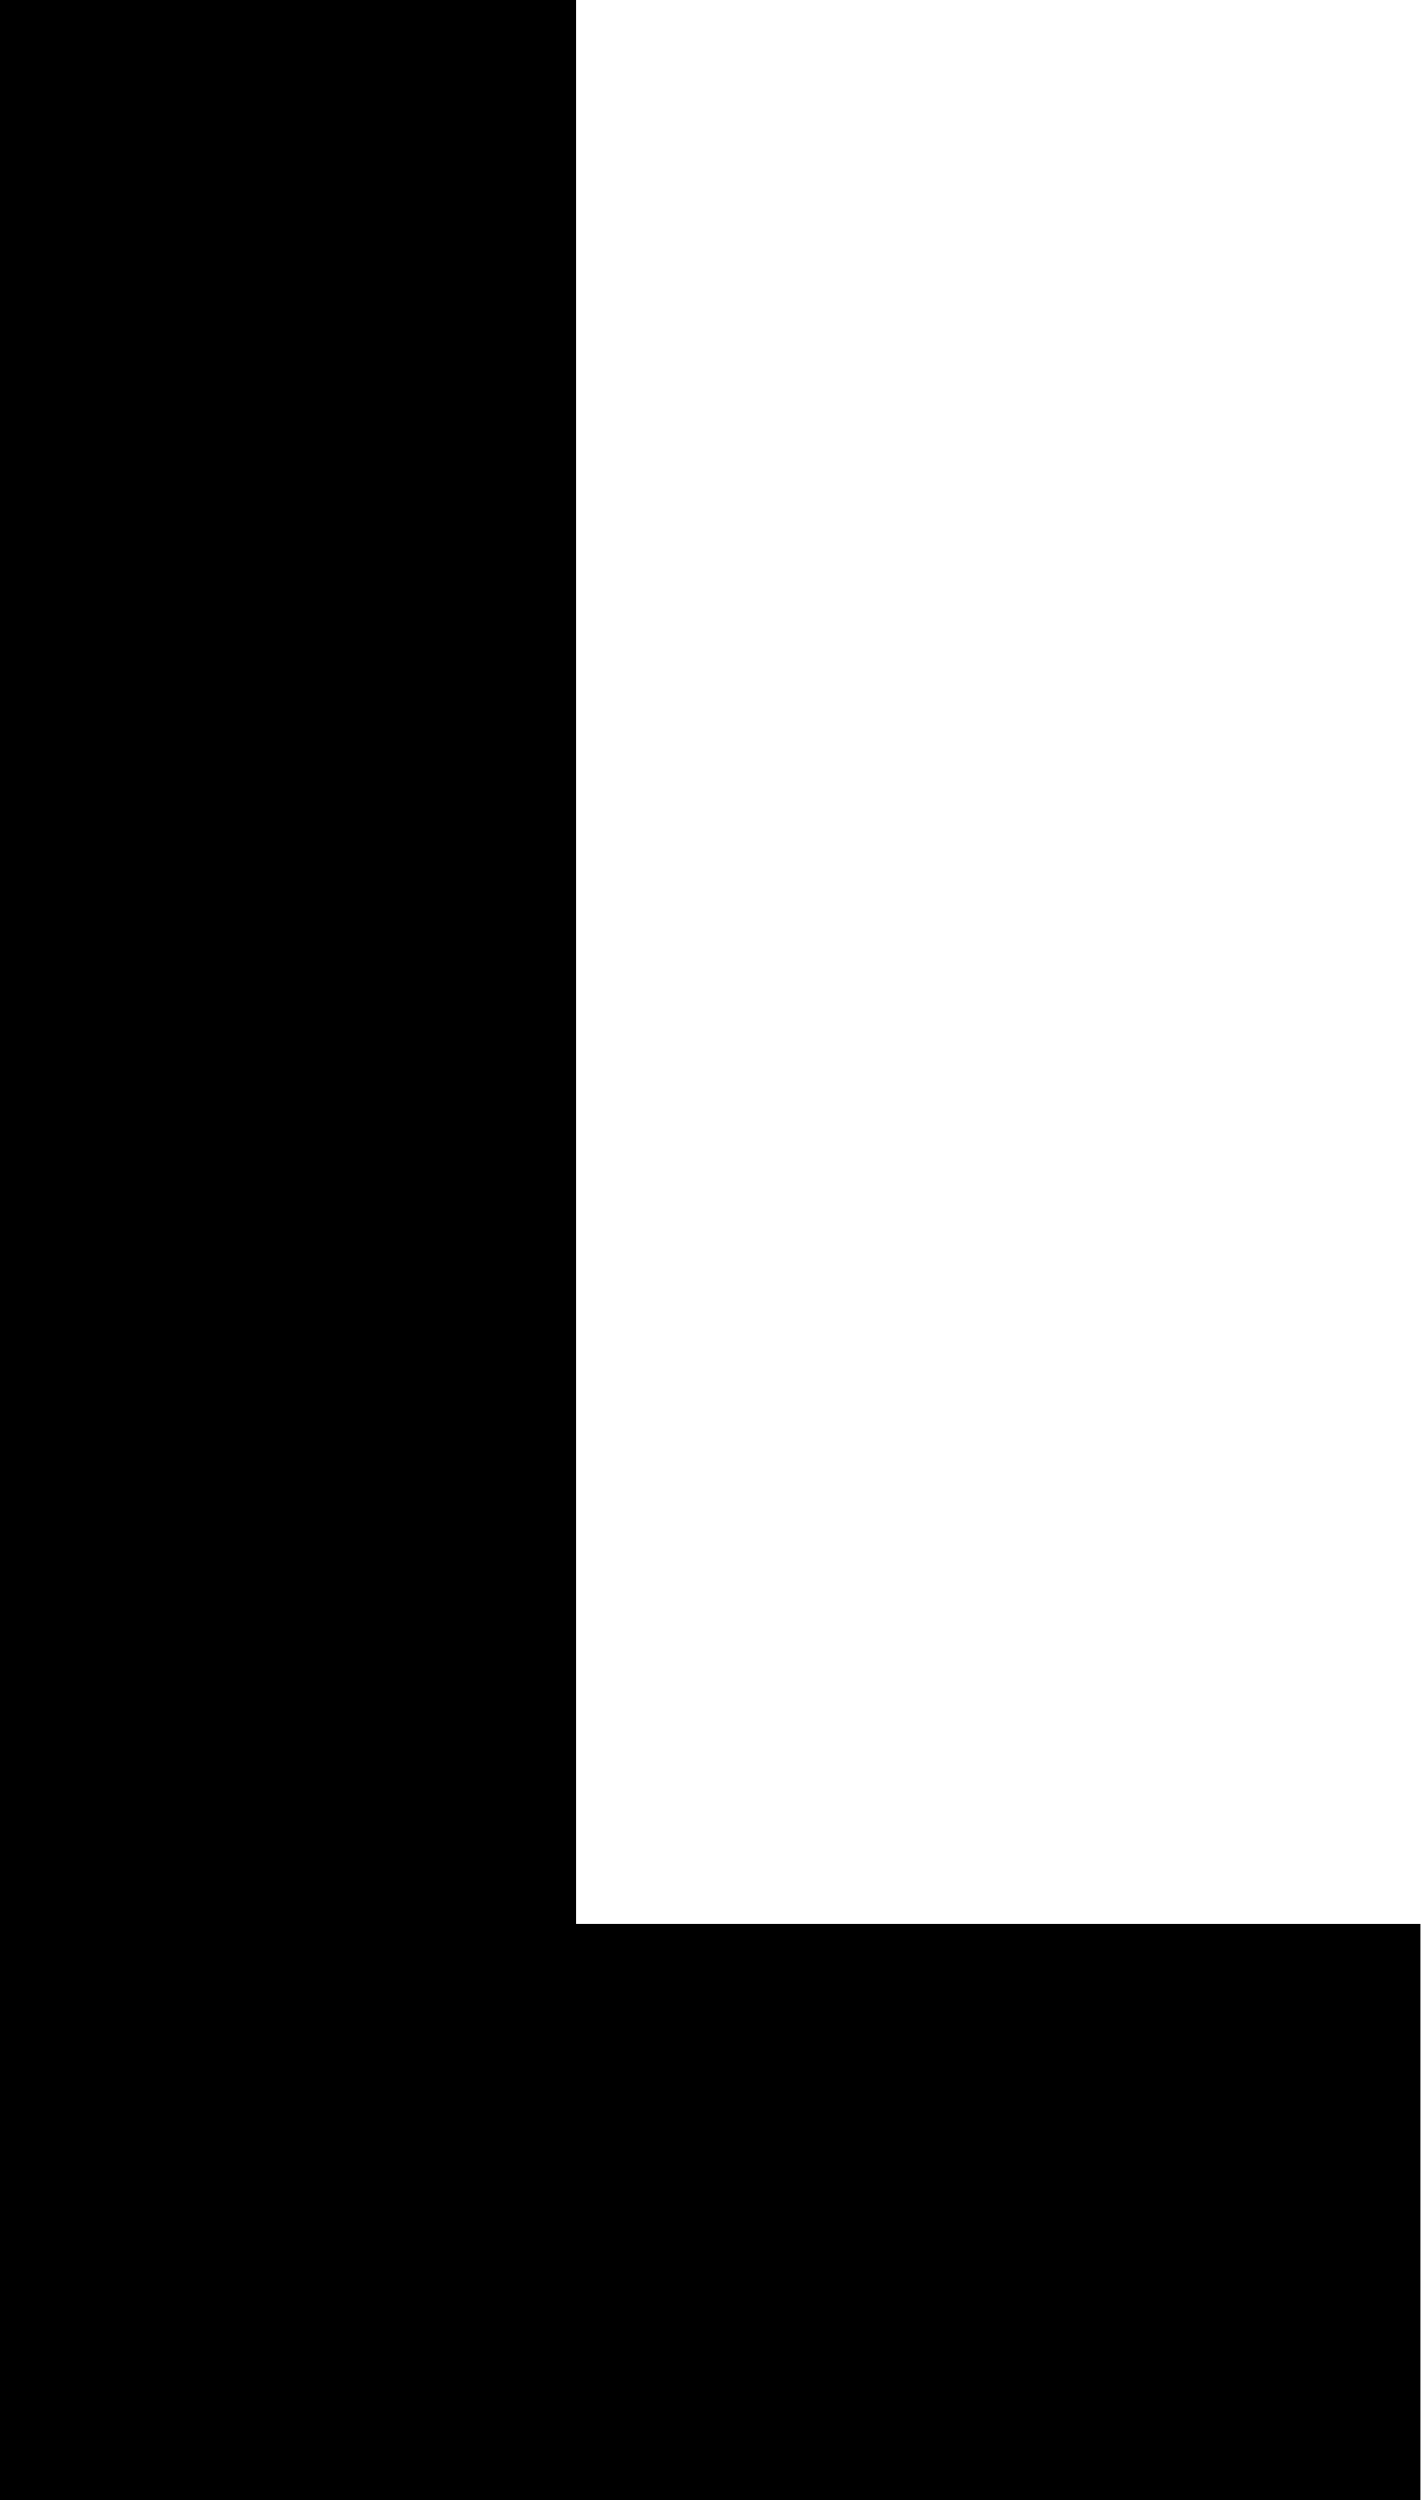
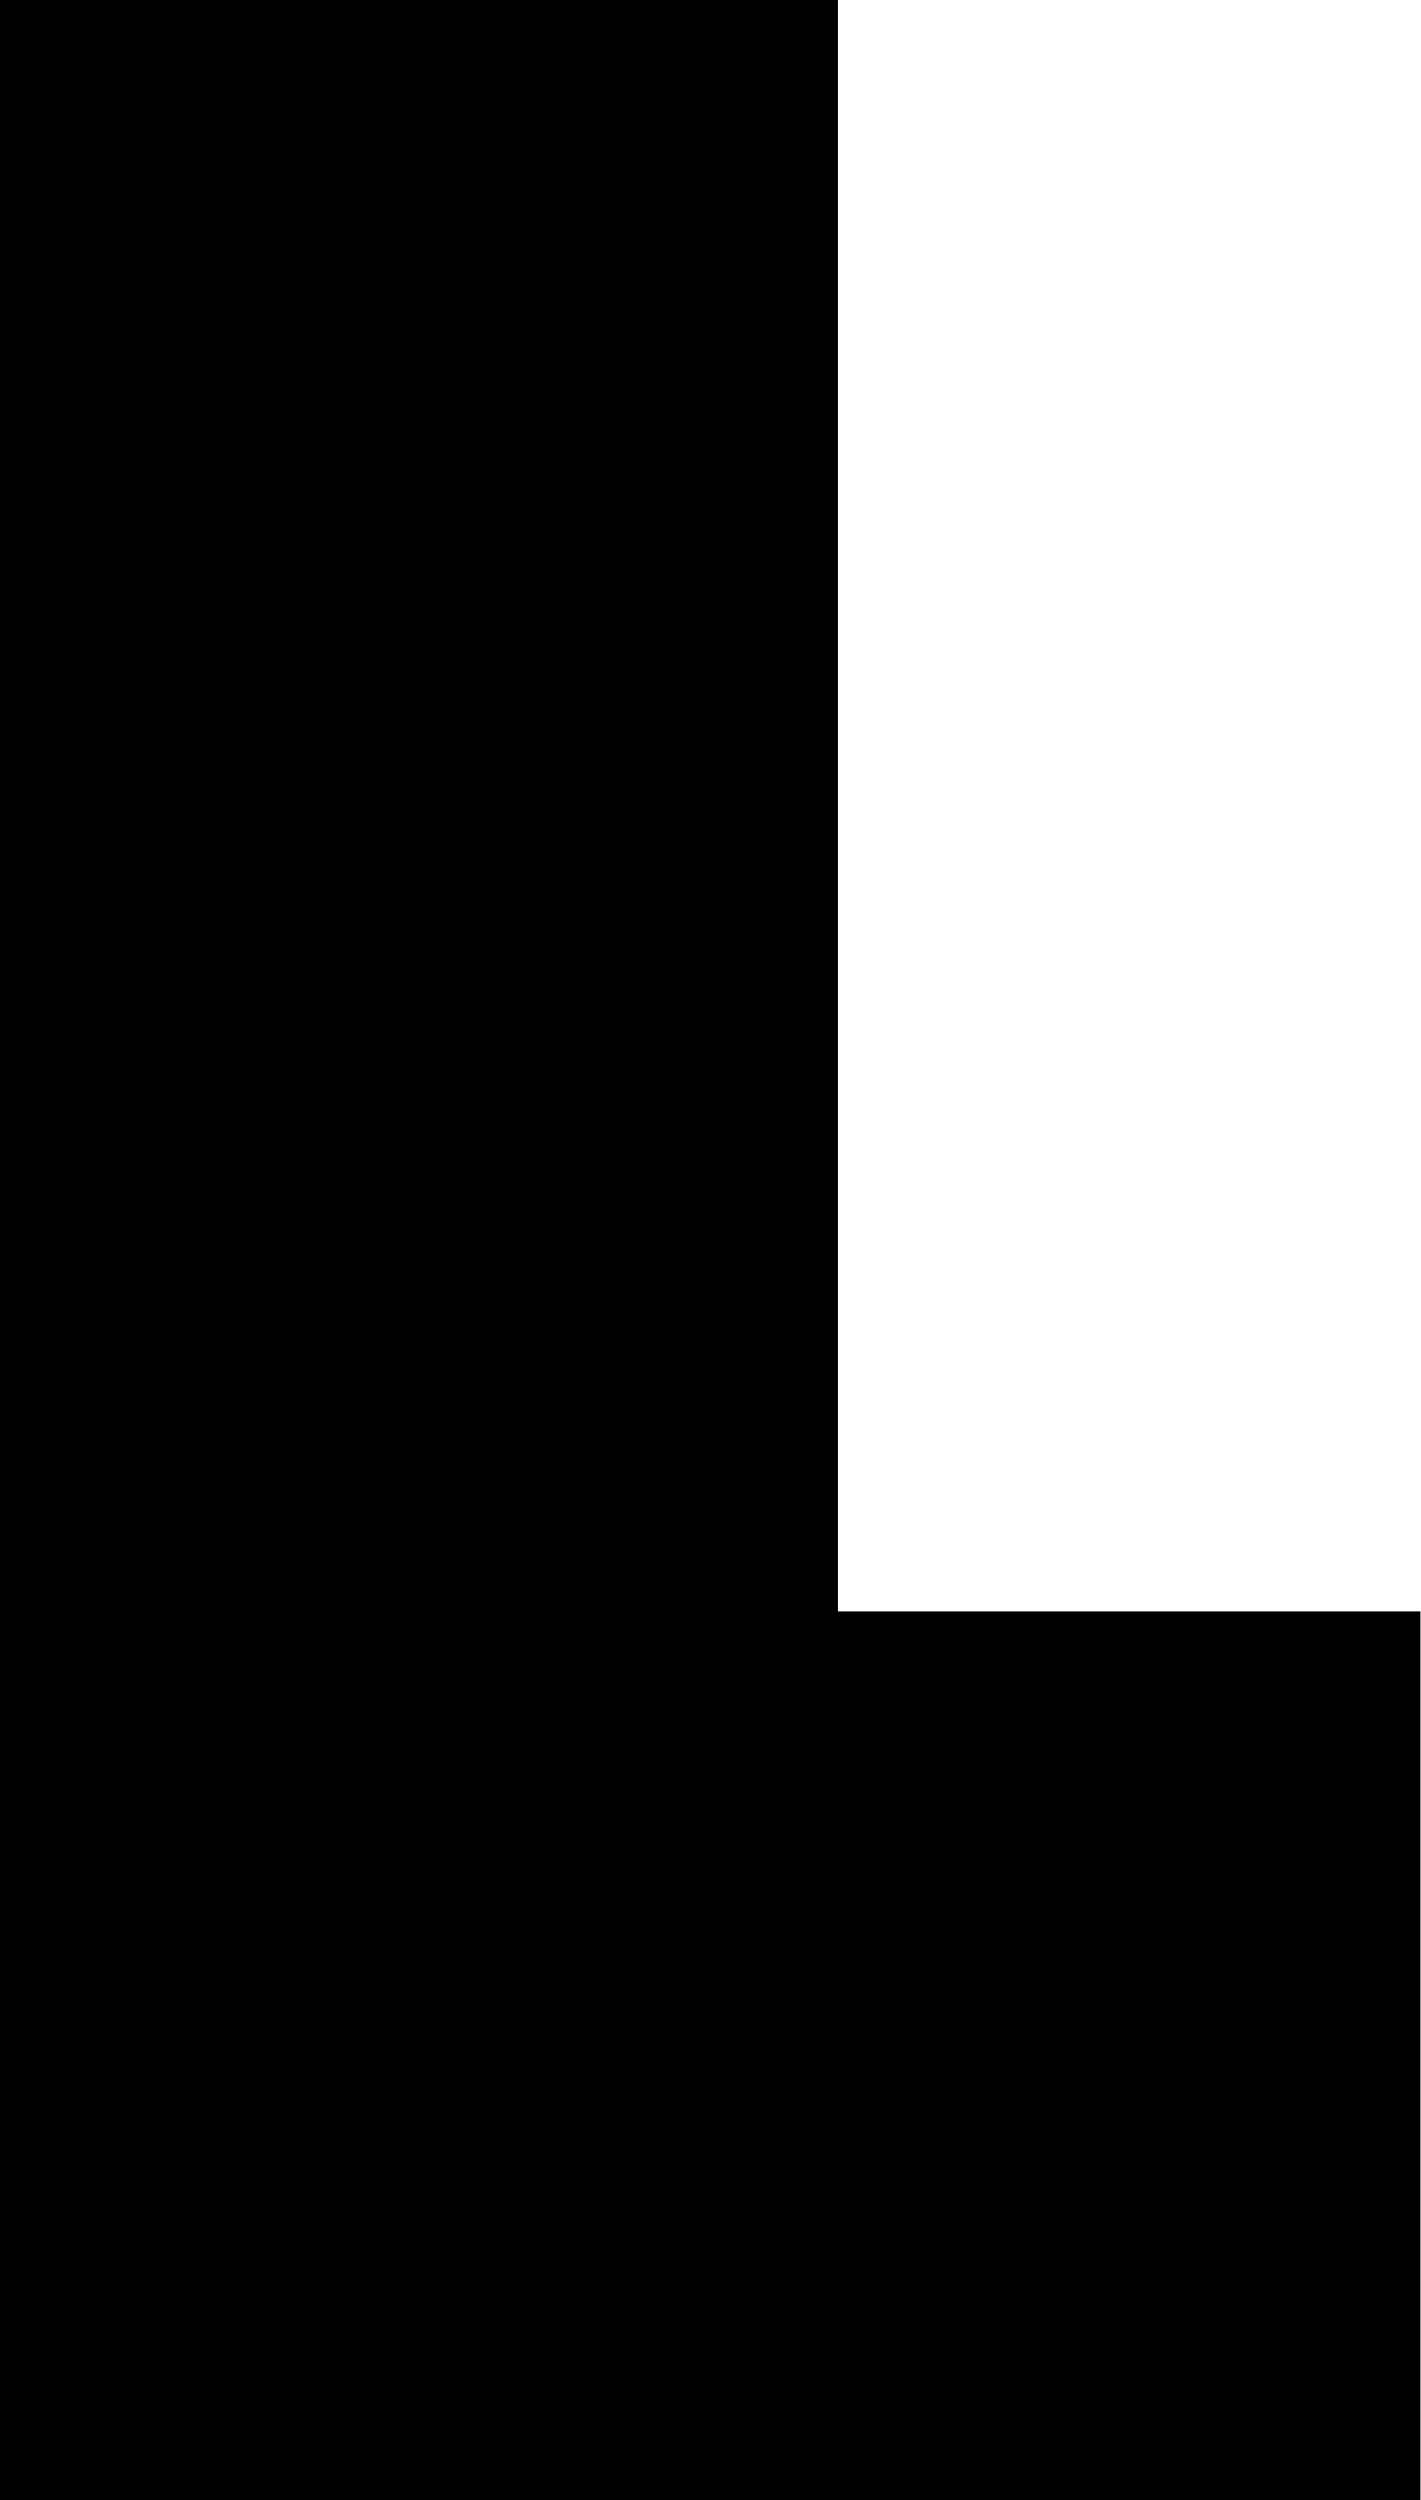
- <svg xmlns="http://www.w3.org/2000/svg" version="1.1" id="Layer_1" x="0px" y="0px" width="261.356px" height="460px" viewBox="0 0 261.356 460" enable-background="new 0 0 261.356 460" xml:space="preserve">
-   <rect y="354" width="261.356" height="106" />
-   <rect width="106" height="460" />
+ <svg xmlns="http://www.w3.org/2000/svg" version="1.1" id="Layer_1" x="0px" y="0px" width="261.355px" height="460px" viewBox="0 0 261.355 460" enable-background="new 0 0 261.355 460" xml:space="preserve">
+   <polygon points="154.178,296.5 154.178,0 0,0 0,354 0,460 106,460 261.356,460 261.356,296.5 " />
</svg>
